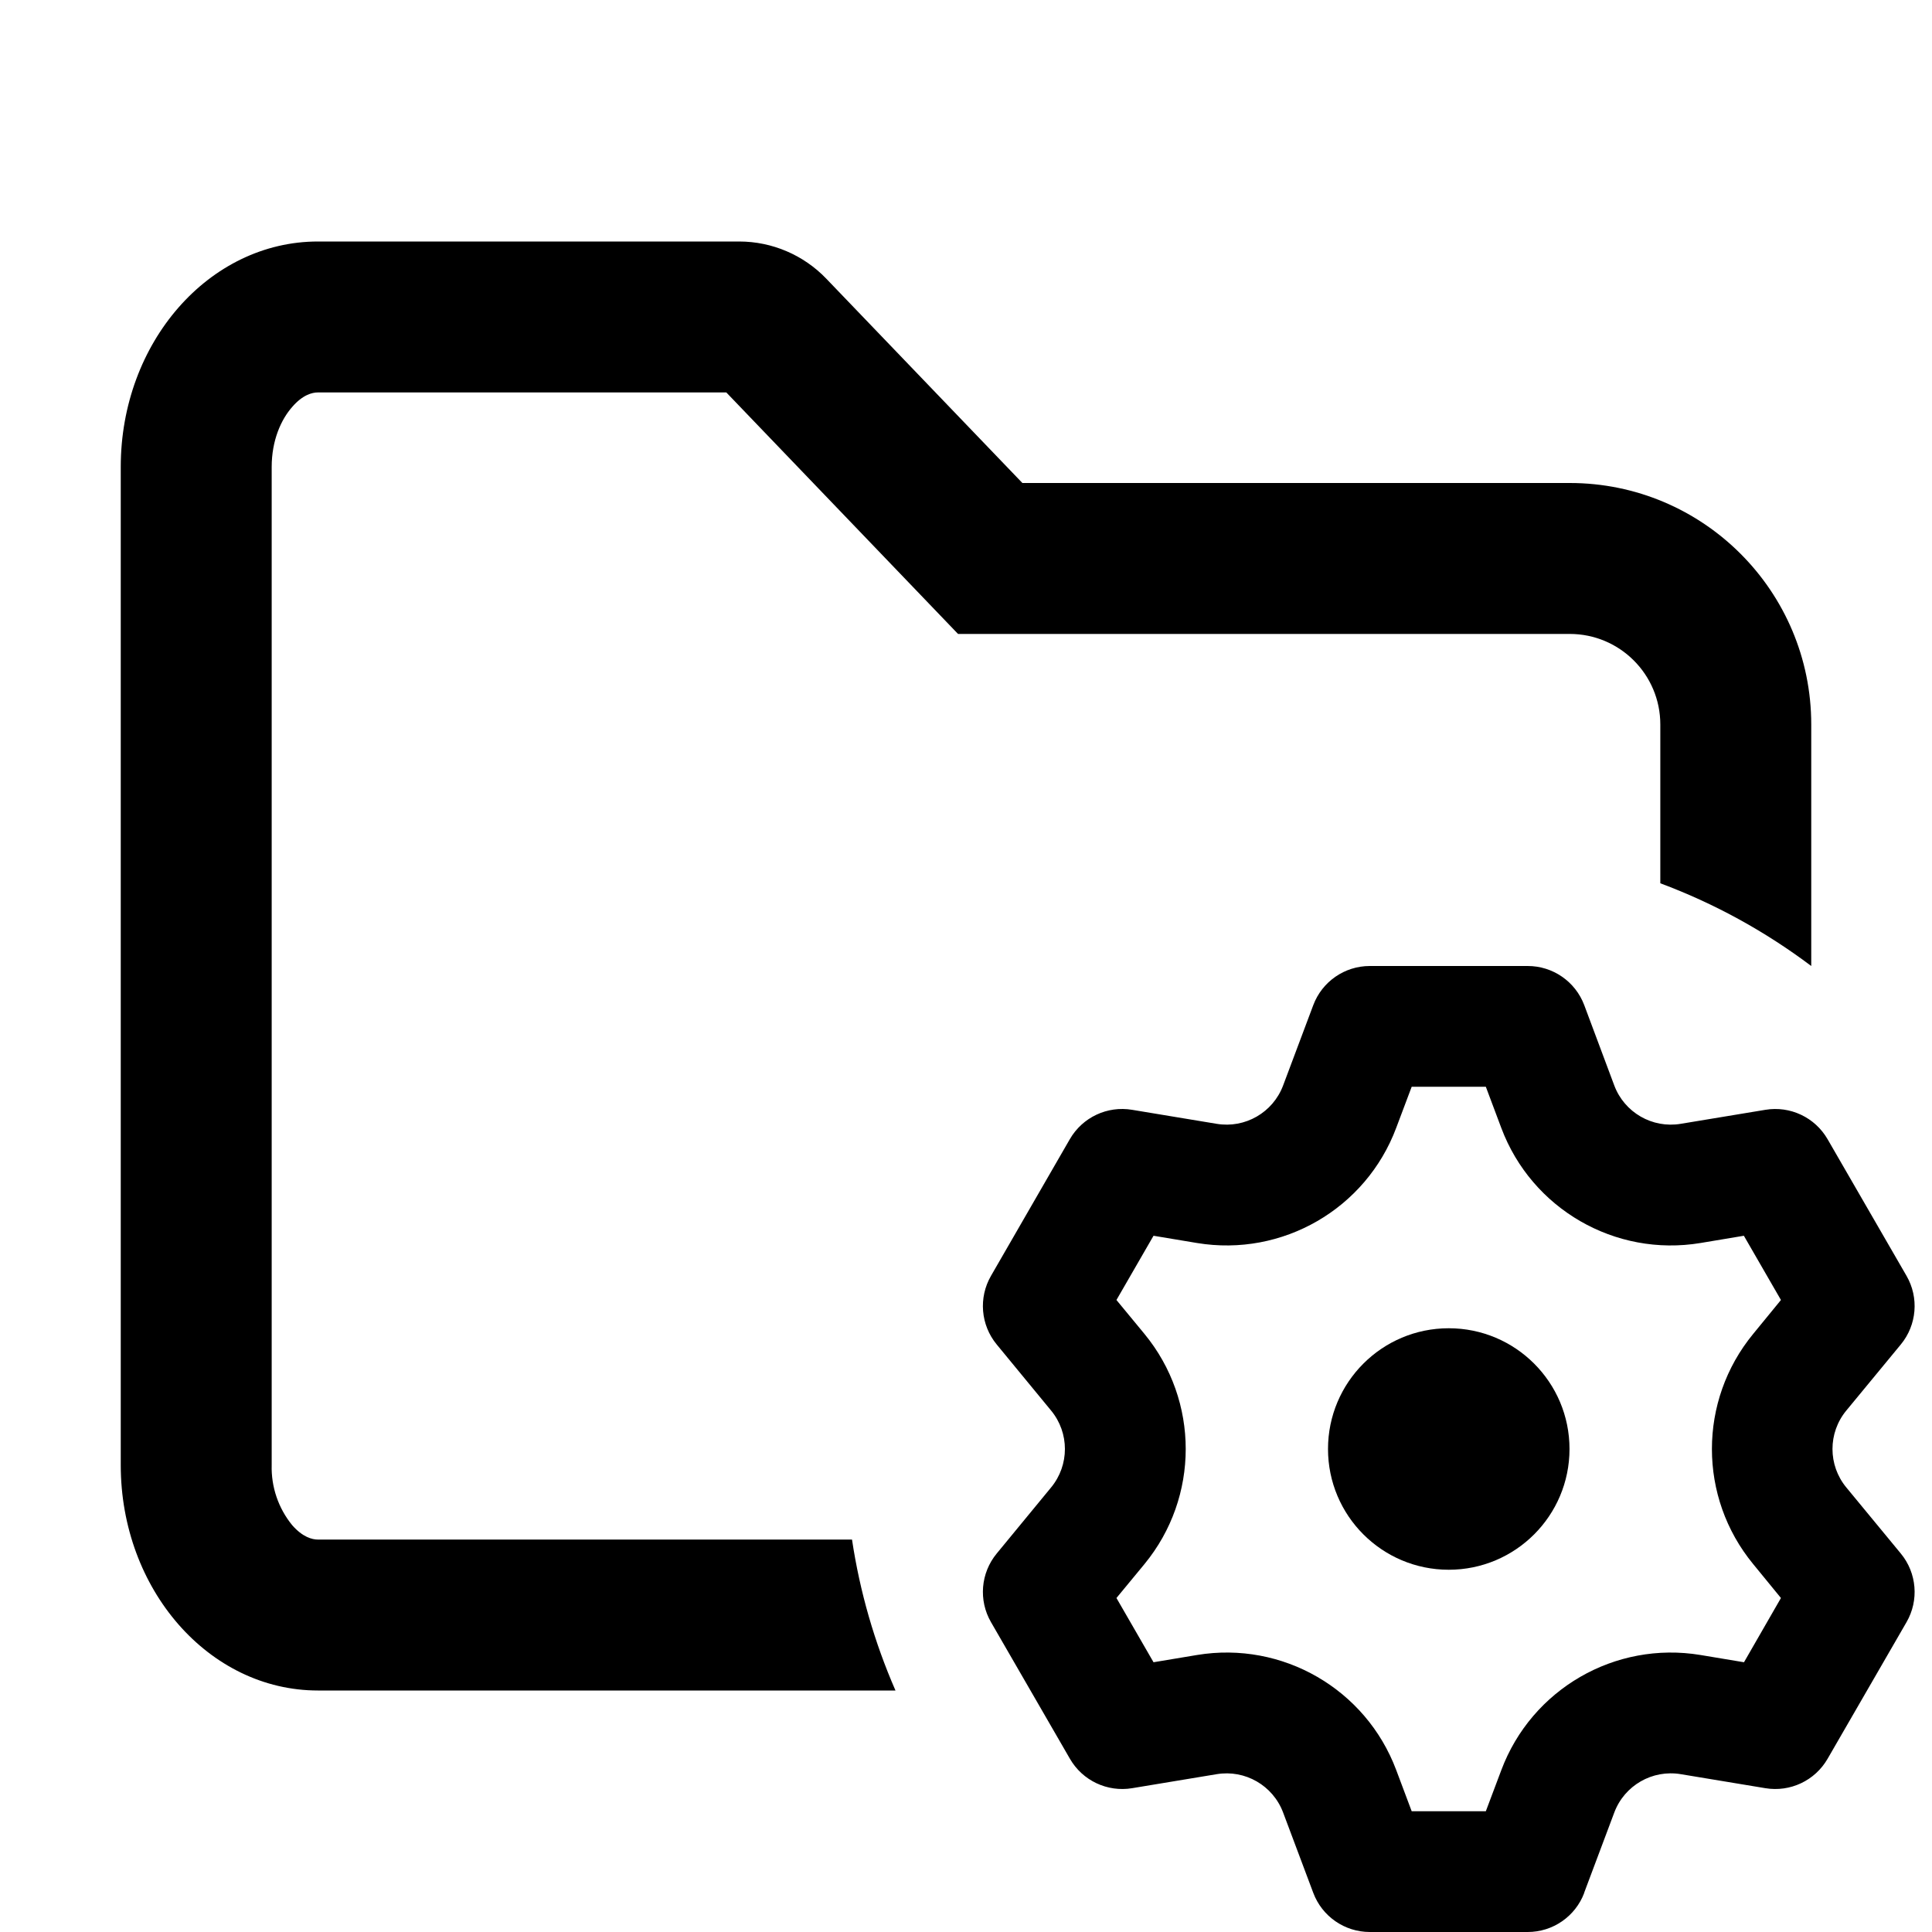
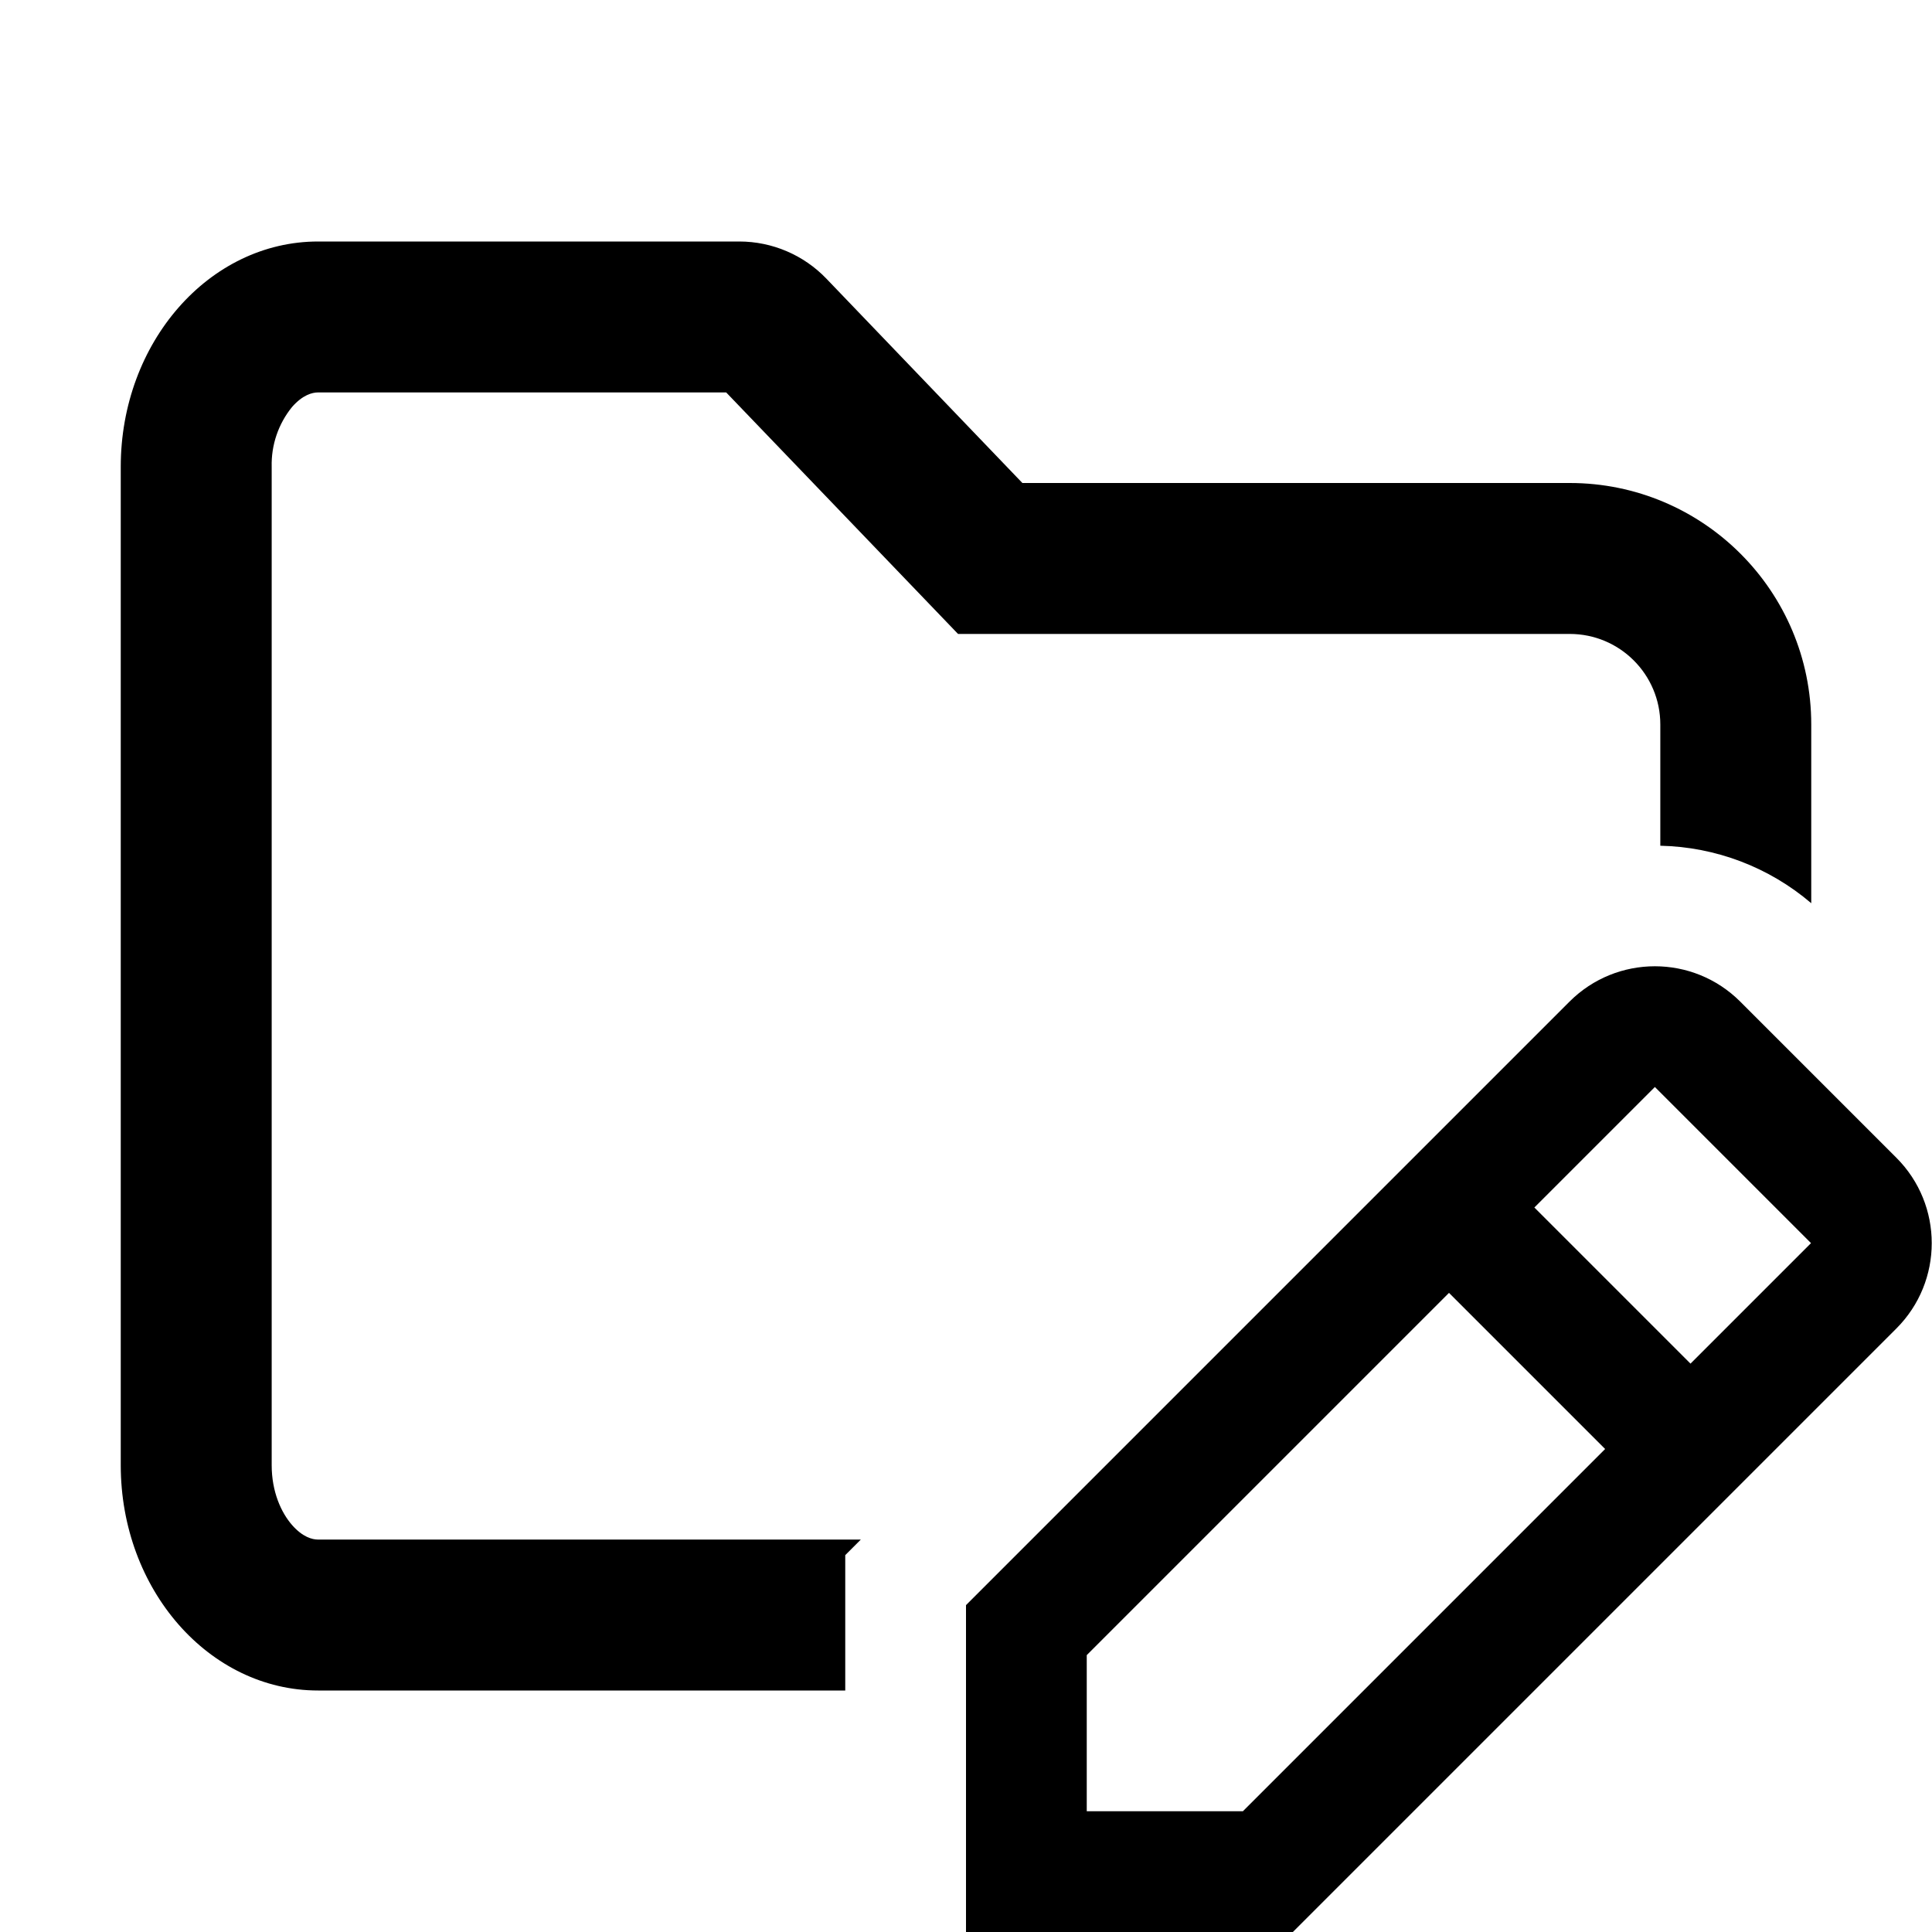
<svg xmlns="http://www.w3.org/2000/svg" width="16" height="16" fill="currentColor" viewBox="0 0 16 16">
-   <path fill-rule="evenodd" d="m6.015 3.25 1.919 2H13a.75.75 0 0 1 .75.75v1.315c.451.168.871.4 1.25.685V6a2 2 0 0 0-2-2H8.467L6.843 2.308A1 1 0 0 0 6.122 2H2.633C1.731 2 1 2.836 1 3.867v8.266C1 13.164 1.731 14 2.633 14h4.783a4.965 4.965 0 0 1-.36-1.25H2.633c-.047 0-.126-.019-.214-.12a.755.755 0 0 1-.169-.497V3.867c0-.222.079-.394.17-.497.087-.101.166-.12.213-.12h3.382Z" clip-rule="evenodd" />
-   <path fill="none" class="tertiary" fill-rule="evenodd" d="M12.309 15h-.614l-.128-.34a1.5 1.5 0 0 0-1.65-.954l-.36.06-.307-.532.231-.281a1.5 1.5 0 0 0 0-1.906l-.231-.281.307-.532.36.06a1.5 1.5 0 0 0 1.65-.953L11.695 9h.614l.127.34a1.5 1.5 0 0 0 1.651.954l.36-.06.306.532-.231.281a1.5 1.5 0 0 0 0 1.906l.231.281-.307.532-.359-.06a1.5 1.5 0 0 0-1.65.953l-.128.341Zm.693-3a1 1 0 1 1-2 0 1 1 0 0 1 2 0Z" clip-rule="evenodd" />
-   <path class="secondary" d="M11.998 13a1 1 0 1 0 0-2 1 1 0 0 0 0 2Z" />
-   <path class="secondary" fill-rule="evenodd" d="M13.12 15.676a.5.5 0 0 1-.469.324h-1.307a.5.5 0 0 1-.468-.324l-.25-.666a.5.5 0 0 0-.55-.317l-.7.116a.5.5 0 0 1-.515-.243l-.654-1.132a.5.5 0 0 1 .047-.568l.451-.548a.5.5 0 0 0 0-.636l-.451-.548a.5.5 0 0 1-.047-.568l.653-1.132a.5.5 0 0 1 .516-.243l.7.116a.5.5 0 0 0 .55-.317l.25-.666A.5.5 0 0 1 11.344 8h1.307a.5.5 0 0 1 .469.324l.249.666a.5.5 0 0 0 .55.317l.701-.116a.5.5 0 0 1 .515.243l.654 1.132a.5.5 0 0 1-.047.568l-.452.548a.5.5 0 0 0 0 .636l.452.548a.5.5 0 0 1 .047.568l-.654 1.132a.5.5 0 0 1-.515.243l-.7-.116a.5.5 0 0 0-.551.317l-.25.666ZM11.69 15h.615l.128-.34a1.5 1.5 0 0 1 1.65-.954l.36.06.306-.532-.23-.281a1.5 1.5 0 0 1 0-1.906l.23-.281-.307-.532-.359.06a1.5 1.5 0 0 1-1.65-.953L12.305 9h-.614l-.128.34a1.5 1.5 0 0 1-1.65.954l-.36-.06-.307.532.232.281a1.5 1.5 0 0 1 0 1.906l-.232.281.307.532.36-.06a1.5 1.5 0 0 1 1.65.953l.128.341Z" clip-rule="evenodd" />
+   <path d="M6.122 2a1 1 0 0 1 .722.308L8.467 4H13a2 2 0 0 1 2 2v1.48a1.99 1.99 0 0 0-1.25-.476V6a.75.75 0 0 0-.75-.75H7.934l-1.92-2h-3.38c-.048 0-.127.02-.215.12a.755.755 0 0 0-.169.496v8.268c0 .221.079.393.169.496.088.1.167.12.215.12h4.495L7 12.879V14H2.634C1.732 14 1 13.165 1 12.134V3.866C1 2.836 1.732 2 2.634 2h3.488Z" />
+   <path class="secondary" fill-rule="evenodd" d="M14.412 8.295a1 1 0 0 0-1.414 0l-1.351 1.351L8 13.293V16h2.707l4.998-4.998a1 1 0 0 0 0-1.414l-1.293-1.293ZM14 11.293l.998-.998-1.293-1.293-.998.998L14 11.293Zm-2-.586L13.293 12l-3 3H9v-1.293l3-3Z" clip-rule="evenodd" />
</svg>
